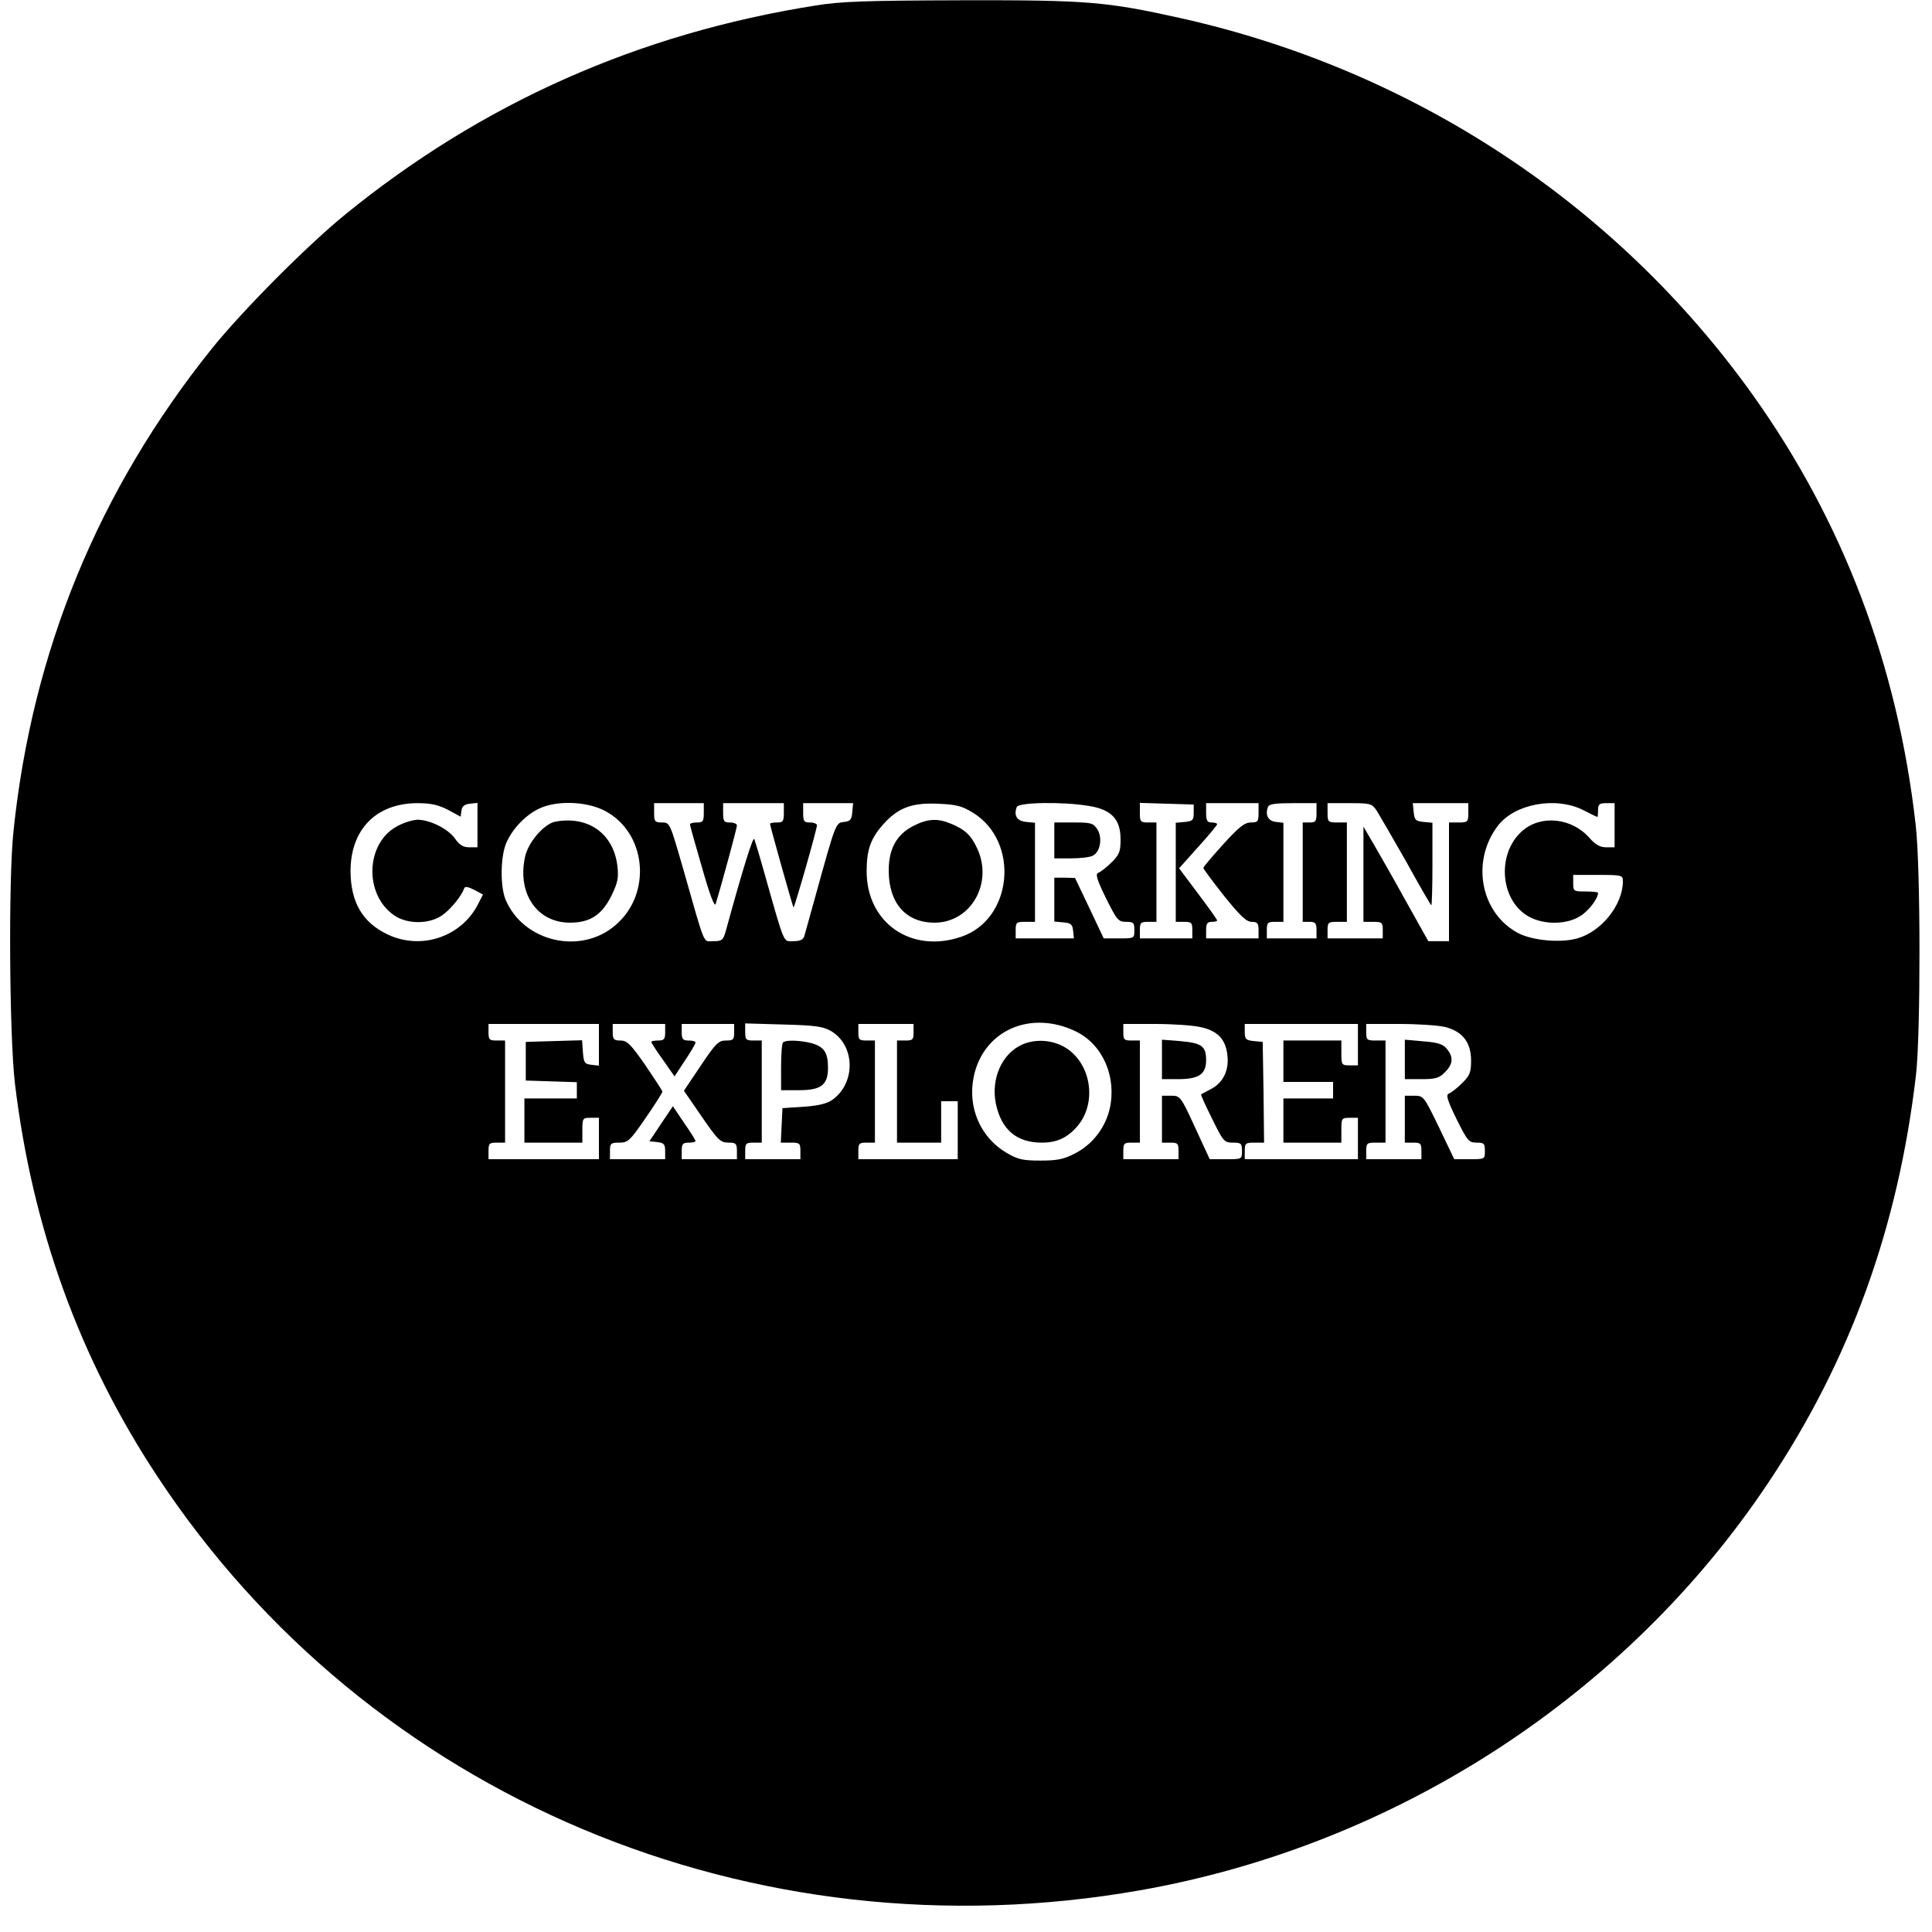
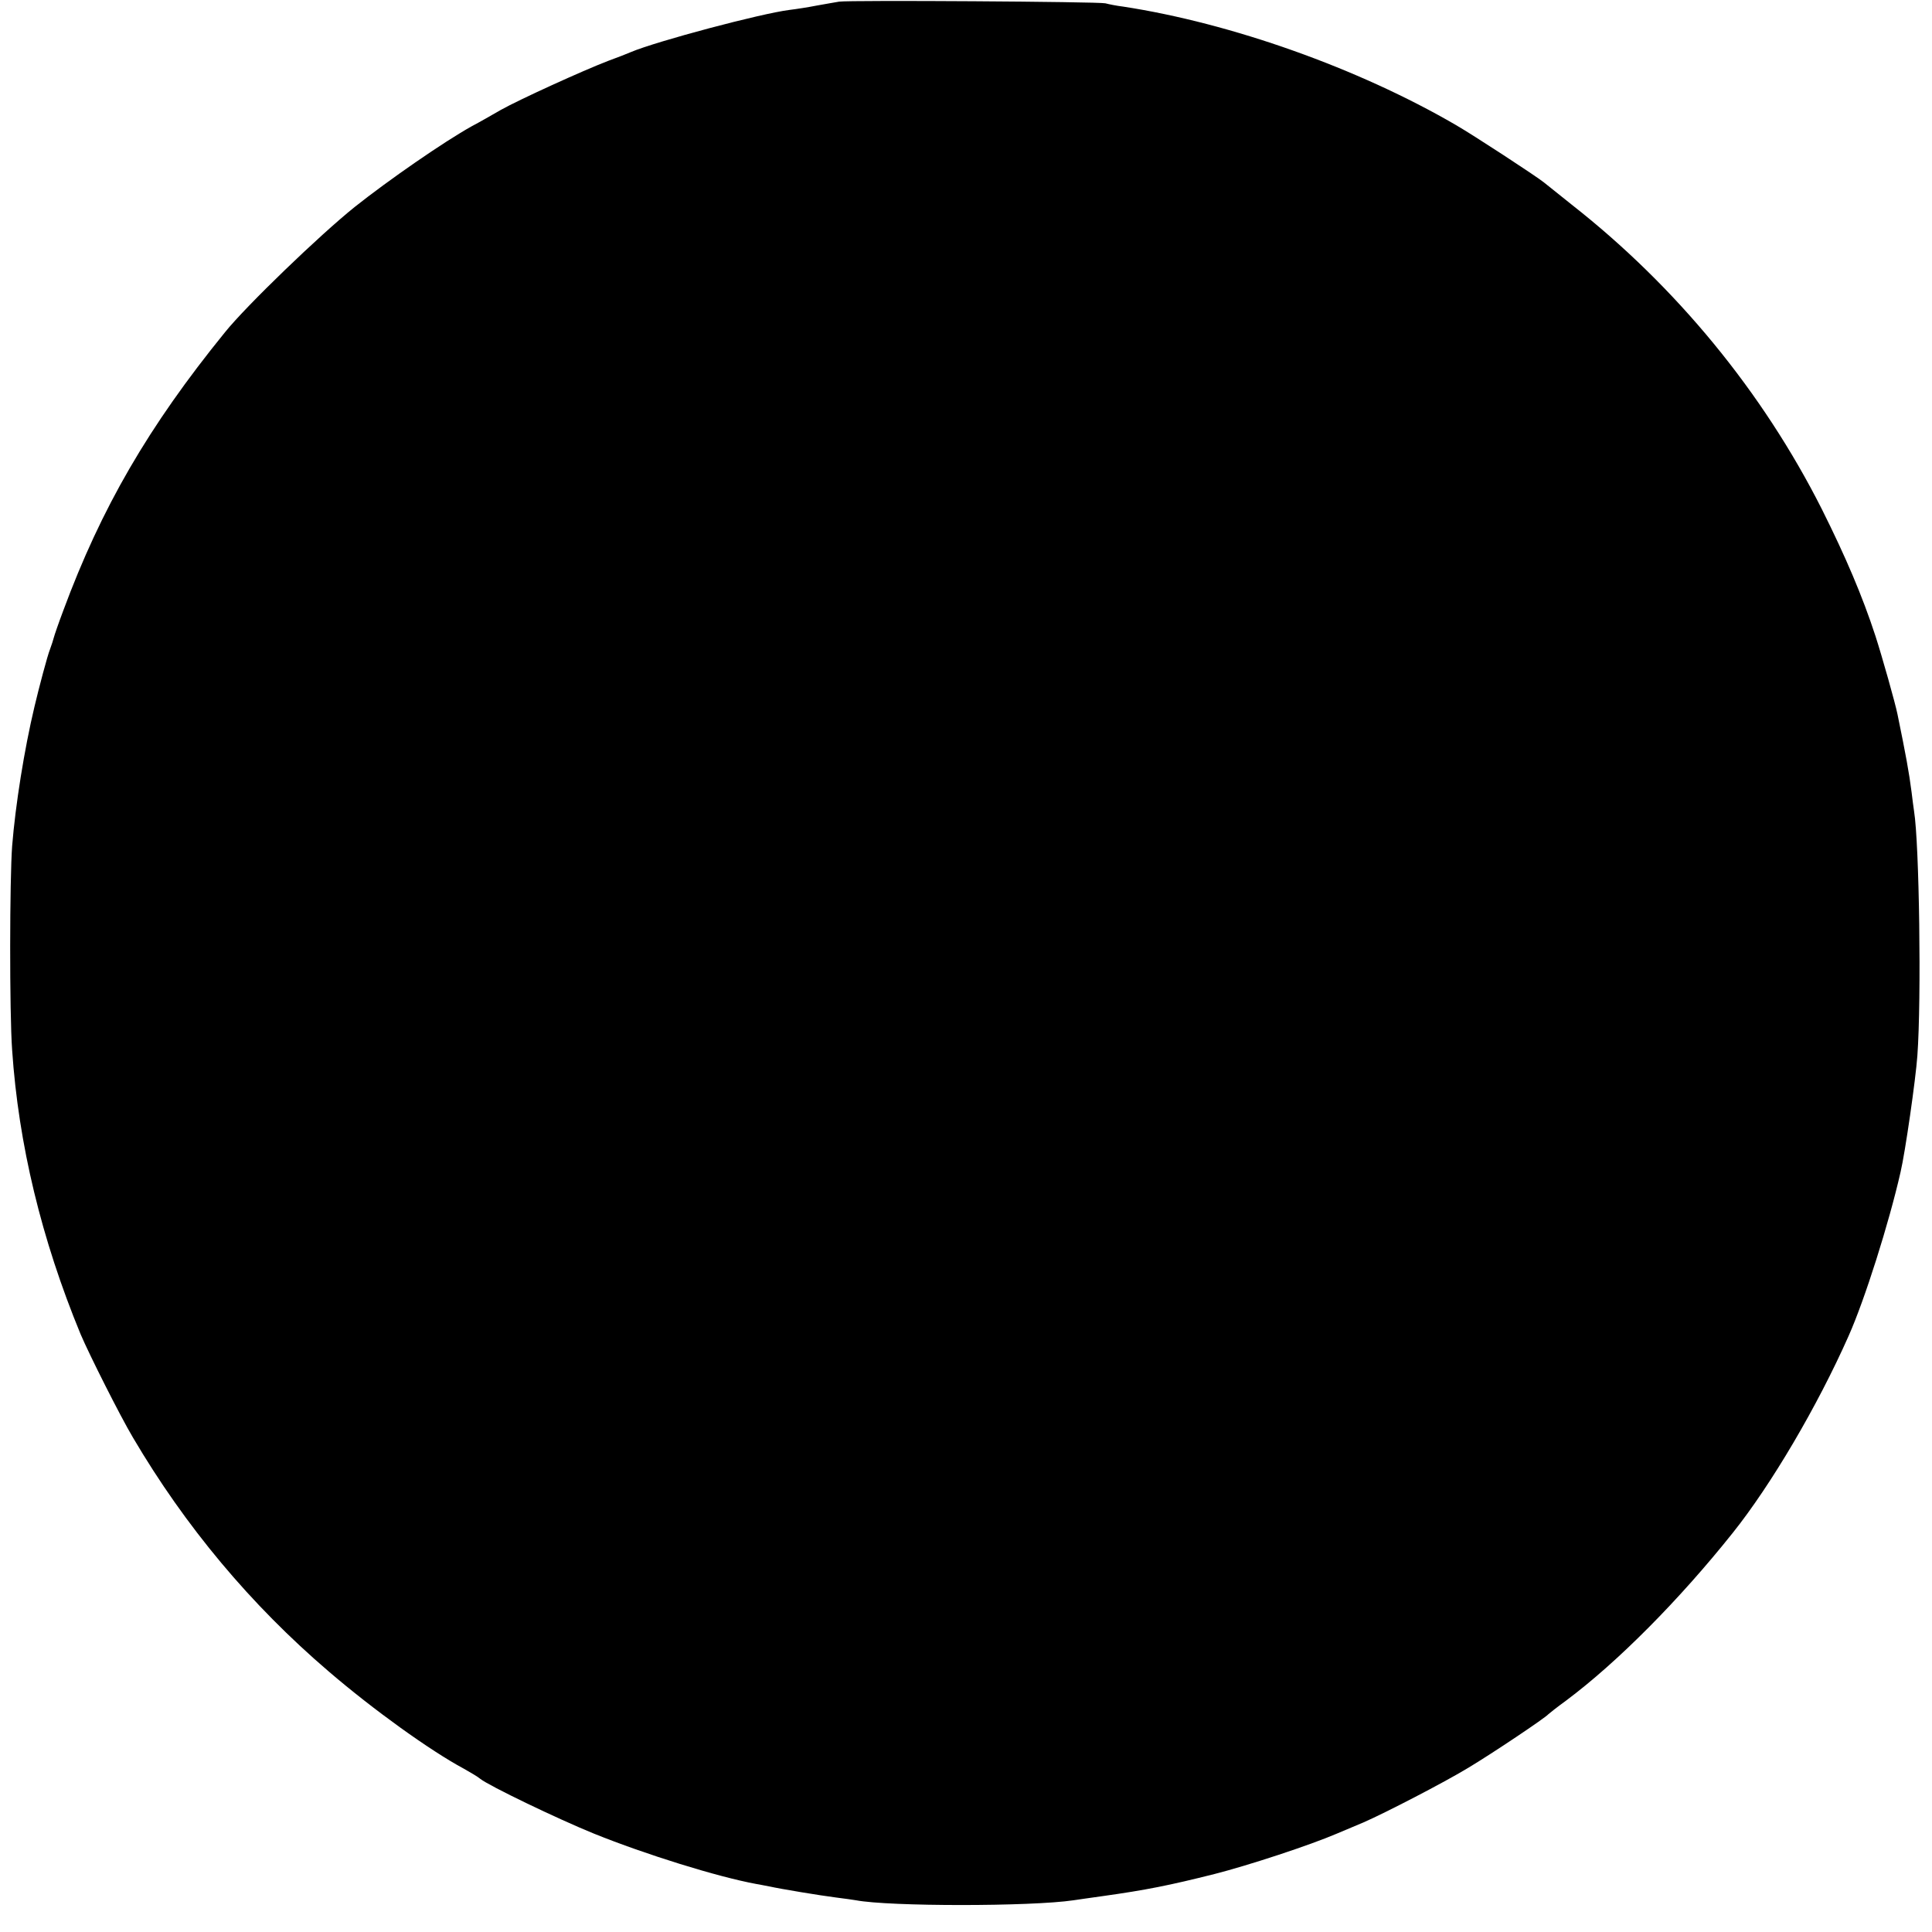
<svg xmlns="http://www.w3.org/2000/svg" version="1.0" width="700pt" height="700pt" viewBox="0 0 700 700" preserveAspectRatio="xMidYMid meet">
  <g transform="translate(0,700) scale(0.1,-0.1)" fill="#000000" stroke="none">
-     <path d="M2955 6980 c-641 -101 -1209 -354 -1704 -757 -140 -114 -375 -351 -485 -488 -410 -512 -649 -1094 -717 -1745 -19 -177 -15 -742 5 -915 63 -525 234 -997 516 -1424 765 -1161 2156 -1747 3560 -1500 926 163 1761 704 2277 1477 296 443 470 923 535 1477 17 148 17 751 -1 905 -65 579 -264 1102 -591 1560 -494 691 -1230 1176 -2071 1364 -270 60 -337 66 -794 65 -348 -1 -439 -4 -530 -19z m-1332 -2914 l46 -25 3 22 c2 16 11 23 31 25 l27 3 0 -80 0 -81 -29 0 c-22 0 -36 8 -52 31 -25 36 -90 68 -135 69 -17 0 -50 -10 -74 -23 -116 -61 -122 -249 -11 -324 47 -32 125 -32 172 0 30 20 72 71 81 99 3 7 15 5 36 -6 l32 -17 -19 -37 c-61 -117 -205 -165 -326 -108 -91 43 -134 116 -135 229 0 151 92 246 241 247 51 0 76 -6 112 -24z m565 -2 c154 -77 177 -301 42 -416 -126 -109 -333 -61 -398 92 -20 48 -19 155 2 205 22 52 71 103 121 126 62 29 167 26 233 -7z m362 -9 c0 -31 -3 -35 -25 -35 -14 0 -25 -3 -25 -7 0 -5 20 -75 44 -158 28 -98 45 -143 49 -130 23 75 77 275 77 284 0 6 -11 11 -25 11 -22 0 -25 4 -25 35 l0 35 110 0 110 0 0 -35 c0 -31 -3 -35 -25 -35 -14 0 -25 -2 -25 -5 0 -8 82 -299 85 -303 3 -3 85 283 85 298 0 5 -11 10 -25 10 -22 0 -25 4 -25 35 l0 35 91 0 90 0 -3 -32 c-2 -28 -8 -34 -30 -36 -30 -4 -29 1 -103 -267 -20 -71 -38 -138 -41 -147 -4 -13 -16 -18 -39 -18 -38 0 -30 -20 -105 245 -17 61 -34 117 -37 125 -4 12 -40 -102 -103 -332 -10 -35 -14 -38 -45 -38 -39 0 -27 -28 -110 263 -48 166 -48 167 -76 167 -26 0 -29 3 -29 35 l0 35 90 0 90 0 0 -35z m976 0 c170 -106 143 -386 -43 -449 -181 -62 -343 50 -343 237 0 77 14 118 59 169 53 60 103 80 197 76 69 -3 87 -7 130 -33z m419 25 c82 -13 115 -48 115 -121 0 -44 -4 -55 -32 -83 -18 -18 -40 -35 -48 -38 -12 -4 -7 -22 27 -92 40 -80 45 -86 73 -86 27 0 30 -3 30 -30 0 -30 0 -30 -56 -30 l-55 0 -52 110 -52 109 -37 1 -38 0 0 -79 0 -80 33 -3 c27 -2 33 -8 35 -30 l3 -28 -105 0 -106 0 0 30 c0 28 3 30 35 30 l35 0 0 179 0 180 -32 3 c-33 3 -46 23 -34 54 6 17 165 20 261 4z m380 -25 c0 -27 -4 -30 -32 -33 l-33 -3 0 -180 0 -179 30 0 c27 0 30 -3 30 -30 l0 -30 -95 0 -95 0 0 30 c0 27 3 30 30 30 l30 0 0 180 0 180 -30 0 c-28 0 -30 3 -30 35 l0 36 98 -3 97 -3 0 -30z m235 0 c0 -32 -3 -35 -28 -35 -22 0 -43 -16 -100 -79 -40 -44 -72 -82 -72 -86 0 -3 34 -49 75 -101 59 -73 81 -94 100 -94 21 0 25 -5 25 -30 l0 -30 -95 0 -95 0 0 30 c0 23 4 30 20 30 11 0 20 2 20 5 0 3 -31 47 -69 97 l-69 92 69 77 c38 42 69 79 69 83 0 3 -9 6 -20 6 -16 0 -20 7 -20 35 l0 35 95 0 95 0 0 -35z m210 0 c0 -31 -3 -35 -25 -35 l-25 0 0 -180 0 -180 25 0 c21 0 25 -5 25 -30 l0 -30 -90 0 -90 0 0 30 c0 27 3 30 30 30 l30 0 0 179 0 180 -27 3 c-28 3 -40 25 -29 54 4 11 26 14 91 14 l85 0 0 -35z m218 8 c10 -16 58 -99 107 -185 48 -87 89 -158 91 -158 2 0 4 67 4 149 l0 150 -32 3 c-29 3 -33 7 -36 36 l-3 32 100 0 101 0 0 -35 c0 -33 -2 -35 -35 -35 l-35 0 0 -215 0 -215 -37 0 -38 0 -80 143 c-43 78 -96 171 -117 207 l-38 65 0 -172 0 -173 35 0 c32 0 35 -2 35 -30 l0 -30 -100 0 -100 0 0 30 c0 28 3 30 35 30 l35 0 0 180 0 180 -35 0 c-33 0 -35 2 -35 35 l0 35 79 0 c76 0 81 -1 99 -27z m748 2 c27 -14 50 -25 52 -25 1 0 2 11 2 25 0 21 5 25 30 25 l30 0 0 -80 0 -80 -30 0 c-22 0 -39 9 -61 34 -64 73 -176 85 -244 25 -96 -85 -79 -261 32 -314 53 -26 131 -24 177 5 31 18 66 64 66 85 0 3 -20 5 -45 5 -43 0 -45 1 -45 30 l0 30 90 0 c87 0 90 -1 90 -23 0 -85 -77 -182 -165 -207 -60 -17 -160 -8 -212 18 -138 71 -175 260 -76 390 61 80 210 107 309 57z m-1836 -803 c96 -48 146 -163 121 -278 -16 -70 -63 -131 -126 -163 -40 -21 -64 -26 -125 -26 -64 0 -82 4 -123 28 -95 56 -142 165 -119 276 35 168 207 244 372 163z m-1730 -48 l0 -75 -27 3 c-25 3 -28 7 -31 46 l-3 43 -102 -3 -102 -3 0 -70 0 -70 93 -3 92 -3 0 -29 0 -30 -95 0 -95 0 0 -80 0 -80 105 0 105 0 0 45 c0 43 1 45 30 45 l30 0 0 -75 0 -75 -200 0 -200 0 0 30 c0 27 3 30 30 30 l30 0 0 185 0 185 -30 0 c-27 0 -30 3 -30 30 l0 30 200 0 200 0 0 -76z m240 46 c0 -25 -4 -30 -25 -30 -14 0 -25 -2 -25 -5 0 -4 19 -33 42 -65 l42 -60 38 58 c21 31 38 60 38 65 0 4 -11 7 -25 7 -21 0 -25 5 -25 30 l0 30 95 0 95 0 0 -30 c0 -27 -3 -30 -30 -30 -26 0 -37 -10 -91 -91 l-61 -91 53 -77 c72 -105 78 -111 111 -111 24 0 28 -4 28 -30 l0 -30 -100 0 -100 0 0 30 c0 25 4 30 25 30 14 0 25 2 25 6 0 3 -18 32 -41 65 l-41 61 -43 -64 -42 -63 28 -3 c25 -3 29 -8 29 -33 l0 -29 -100 0 -100 0 0 30 c0 27 3 30 34 30 31 0 38 6 95 89 34 49 61 92 61 96 0 3 -28 46 -62 96 -53 76 -66 89 -90 89 -24 0 -28 4 -28 30 l0 30 95 0 95 0 0 -30z m600 5 c88 -51 92 -187 7 -249 -19 -14 -49 -22 -105 -26 l-77 -5 -3 -62 -3 -63 36 0 c32 0 35 -2 35 -30 l0 -30 -100 0 -100 0 0 30 c0 27 3 30 30 30 l30 0 0 185 0 185 -30 0 c-27 0 -30 3 -30 31 l0 31 138 -4 c115 -3 143 -7 172 -23z m300 -5 c0 -27 -3 -30 -30 -30 l-30 0 0 -185 0 -185 80 0 80 0 0 75 0 75 30 0 30 0 0 -105 0 -105 -180 0 -180 0 0 30 c0 27 3 30 30 30 l30 0 0 185 0 185 -30 0 c-27 0 -30 3 -30 30 l0 30 100 0 100 0 0 -30z m1038 19 c63 -13 93 -44 99 -102 7 -55 -16 -101 -60 -123 -17 -9 -33 -18 -35 -19 -2 -2 16 -41 40 -89 40 -82 44 -86 75 -86 30 0 33 -3 33 -30 0 -30 0 -30 -58 -30 l-59 0 -53 115 c-52 113 -54 115 -87 115 l-33 0 0 -85 0 -85 30 0 c27 0 30 -3 30 -30 l0 -30 -100 0 -100 0 0 30 c0 27 3 30 30 30 l30 0 0 185 0 185 -30 0 c-27 0 -30 3 -30 30 l0 30 115 0 c62 0 136 -5 163 -11z m572 -64 l0 -75 -30 0 c-29 0 -30 2 -30 45 l0 45 -105 0 -105 0 0 -75 0 -75 90 0 90 0 0 -30 0 -30 -90 0 -90 0 0 -80 0 -80 105 0 105 0 0 45 c0 43 1 45 30 45 l30 0 0 -75 0 -75 -205 0 -205 0 0 30 c0 28 3 30 35 30 l35 0 -2 183 -3 182 -32 3 c-29 3 -33 7 -33 33 l0 29 205 0 205 0 0 -75z m316 64 c63 -16 94 -56 94 -121 0 -43 -4 -54 -32 -82 -18 -18 -40 -35 -48 -38 -12 -4 -7 -22 27 -92 40 -80 45 -86 73 -86 27 0 30 -3 30 -30 0 -30 0 -30 -56 -30 l-55 0 -55 115 c-55 113 -56 115 -90 115 l-34 0 0 -85 0 -85 30 0 c27 0 30 -3 30 -30 l0 -30 -100 0 -100 0 0 30 c0 28 3 30 35 30 l35 0 0 185 0 185 -35 0 c-32 0 -35 2 -35 30 l0 30 121 0 c66 0 140 -5 165 -11z" />
-     <path d="M2012 4023 c-41 -8 -99 -75 -110 -129 -28 -132 44 -237 163 -237 73 0 116 28 151 99 22 46 26 63 21 106 -14 118 -106 183 -225 161z" />
-     <path d="M3310 4008 c-61 -31 -90 -83 -90 -162 0 -118 62 -189 166 -189 131 0 213 142 155 268 -22 48 -44 69 -94 90 -50 21 -85 19 -137 -7z" />
-     <path d="M3820 3955 l0 -65 61 0 c33 0 69 4 79 10 27 14 35 65 16 95 -15 23 -23 25 -86 25 l-70 0 0 -65z" />
-     <path d="M3705 3216 c-74 -32 -115 -123 -97 -214 20 -95 75 -142 167 -142 55 0 93 18 129 60 75 89 47 238 -54 290 -45 23 -101 25 -145 6z" />
-     <path d="M2837 3223 c-4 -3 -7 -44 -7 -90 l0 -83 65 0 c80 0 105 19 105 81 0 55 -14 76 -58 89 -42 11 -95 13 -105 3z" />
-     <path d="M4210 3161 l0 -71 58 0 c76 0 102 18 102 69 0 51 -16 62 -95 69 l-65 5 0 -72z" />
-     <path d="M5090 3161 l0 -71 60 0 c51 0 65 4 85 25 30 29 32 55 7 85 -14 17 -32 23 -85 27 l-67 6 0 -72z" />
+     <path d="M3040 6994 c-14 -2 -50 -9 -80 -14 -30 -6 -75 -13 -100 -16 -103 -13 -480 -113 -575 -153 -11 -5 -47 -19 -80 -31 -94 -36 -324 -141 -390 -178 -33 -19 -80 -46 -105 -59 -101 -56 -303 -196 -425 -293 -127 -102 -392 -357 -470 -454 -277 -341 -448 -636 -586 -1009 -17 -45 -32 -89 -34 -97 -2 -8 -8 -27 -14 -43 -9 -22 -40 -139 -56 -207 -37 -155 -69 -356 -81 -505 -9 -120 -10 -602 0 -740 23 -340 106 -685 248 -1029 31 -73 143 -296 190 -375 189 -321 426 -605 709 -847 162 -139 368 -287 489 -352 25 -14 52 -30 60 -37 31 -25 280 -145 413 -199 186 -75 446 -156 587 -182 14 -2 35 -7 48 -9 40 -9 185 -33 241 -40 30 -4 62 -8 72 -10 120 -23 635 -23 789 0 14 2 61 9 105 15 157 22 242 39 405 80 122 31 345 104 445 147 33 14 76 32 95 40 78 34 291 144 380 198 90 54 279 181 290 194 3 3 32 26 65 50 186 139 410 365 603 607 139 174 307 459 420 714 58 130 146 408 188 593 17 72 55 337 61 422 15 206 7 768 -12 886 -2 13 -6 44 -9 69 -9 71 -21 136 -51 282 -8 40 -56 210 -80 284 -47 144 -108 287 -194 459 -214 424 -527 806 -907 1104 -49 39 -94 75 -100 80 -27 22 -255 171 -319 208 -354 206 -814 369 -1205 429 -25 3 -54 9 -65 12 -23 6 -928 12 -965 6z" />
  </g>
</svg>
